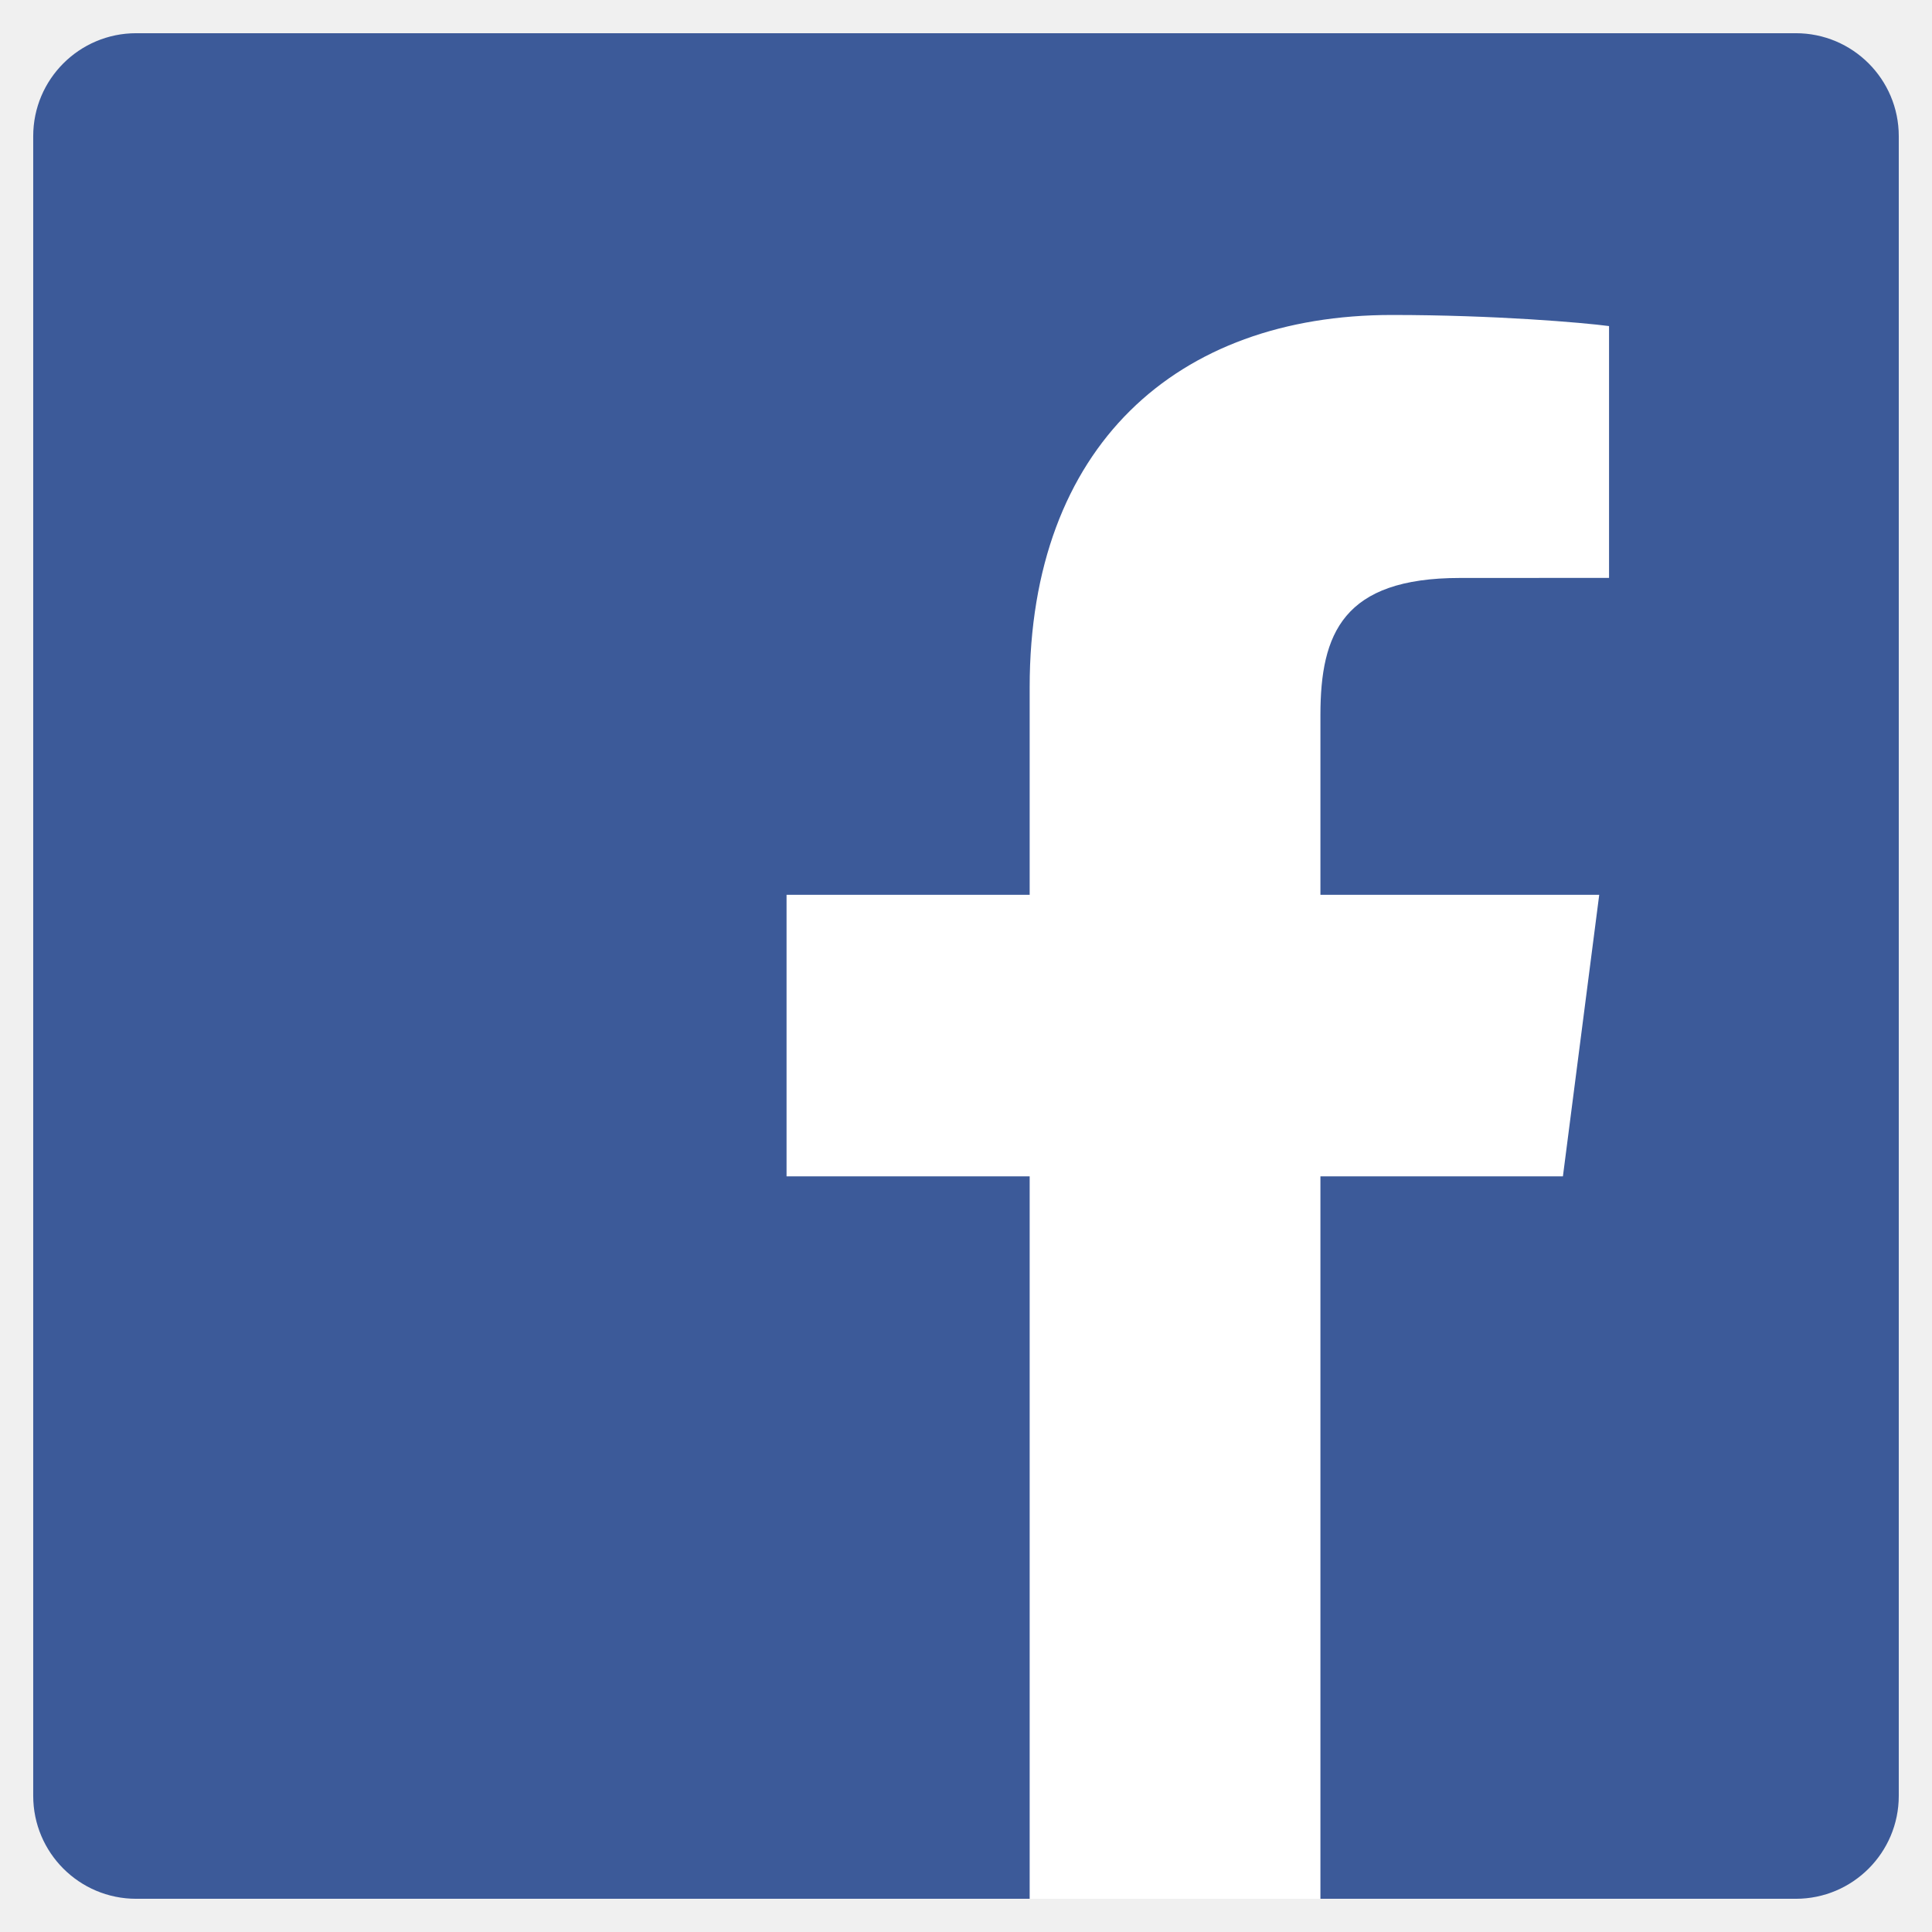
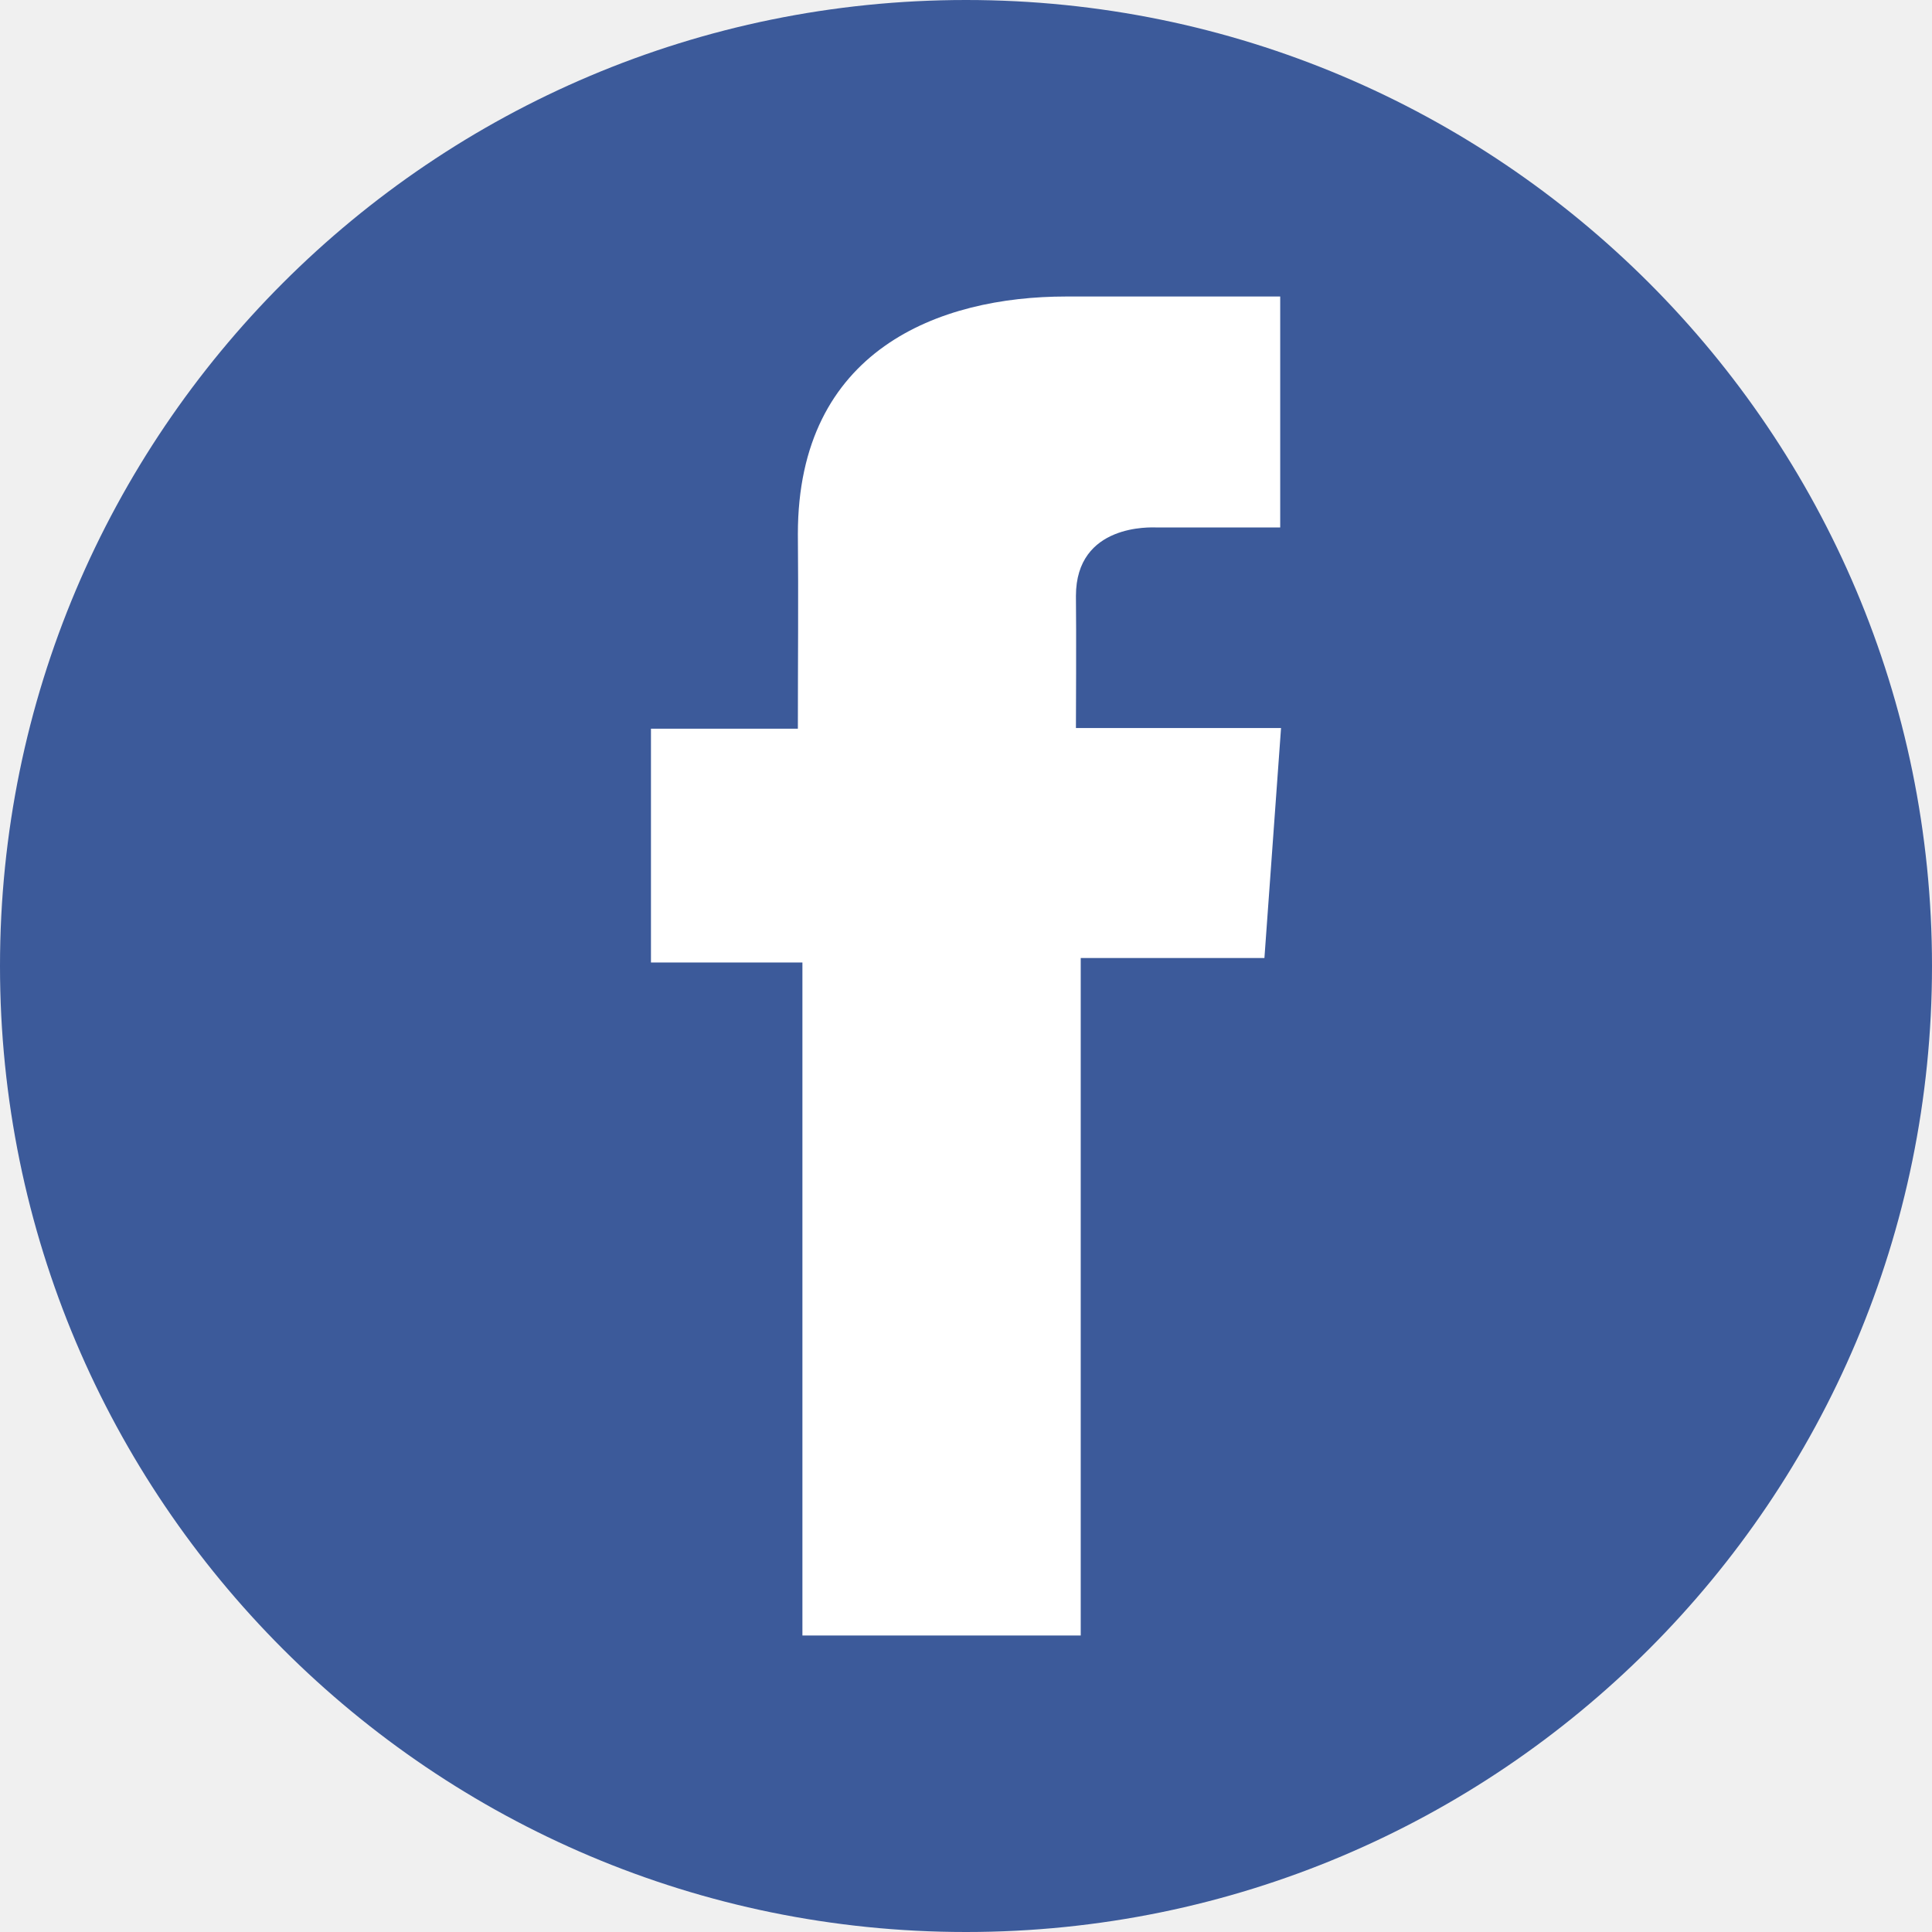
- <svg xmlns="http://www.w3.org/2000/svg" version="1.1" id="Layer_1" x="0px" y="0px" width="266.893px" height="266.895px" viewBox="0 0 266.893 266.895" enable-background="new 0 0 266.893 266.895" xml:space="preserve">
-   <path id="Blue_1_" fill="#3C5A99" d="M248.082,262.307c7.854,0,14.223-6.369,14.223-14.225V18.812  c0-7.857-6.368-14.224-14.223-14.224H18.812c-7.857,0-14.224,6.367-14.224,14.224v229.27c0,7.855,6.366,14.225,14.224,14.225  H248.082z" />
-   <path id="f" fill="#FFFFFF" d="M182.409,262.307v-99.803h33.499l5.016-38.895h-38.515V98.777c0-11.261,3.127-18.935,19.275-18.935  l20.596-0.009V45.045c-3.562-0.474-15.788-1.533-30.012-1.533c-29.695,0-50.025,18.126-50.025,51.413v28.684h-33.585v38.895h33.585  v99.803H182.409z" />
+ <svg xmlns="http://www.w3.org/2000/svg" width="2500" height="2500" viewBox="126.445 2.281 589 589">
+   <circle cx="420.945" cy="296.781" r="294.5" fill="#3c5a9a" />
+   <path d="M516.704 92.677h-65.239c-38.715 0-81.777 16.283-81.777 72.402.189 19.554 0 38.281 0 59.357H324.9v71.271h46.174v205.177h84.847V294.353h56.002l5.067-70.117h-62.531s.14-31.191 0-40.249c0-22.177 23.076-20.907 24.464-20.907 10.981 0 32.332.032 37.813 0V92.677h-.032z" fill="#fff" />
</svg>
